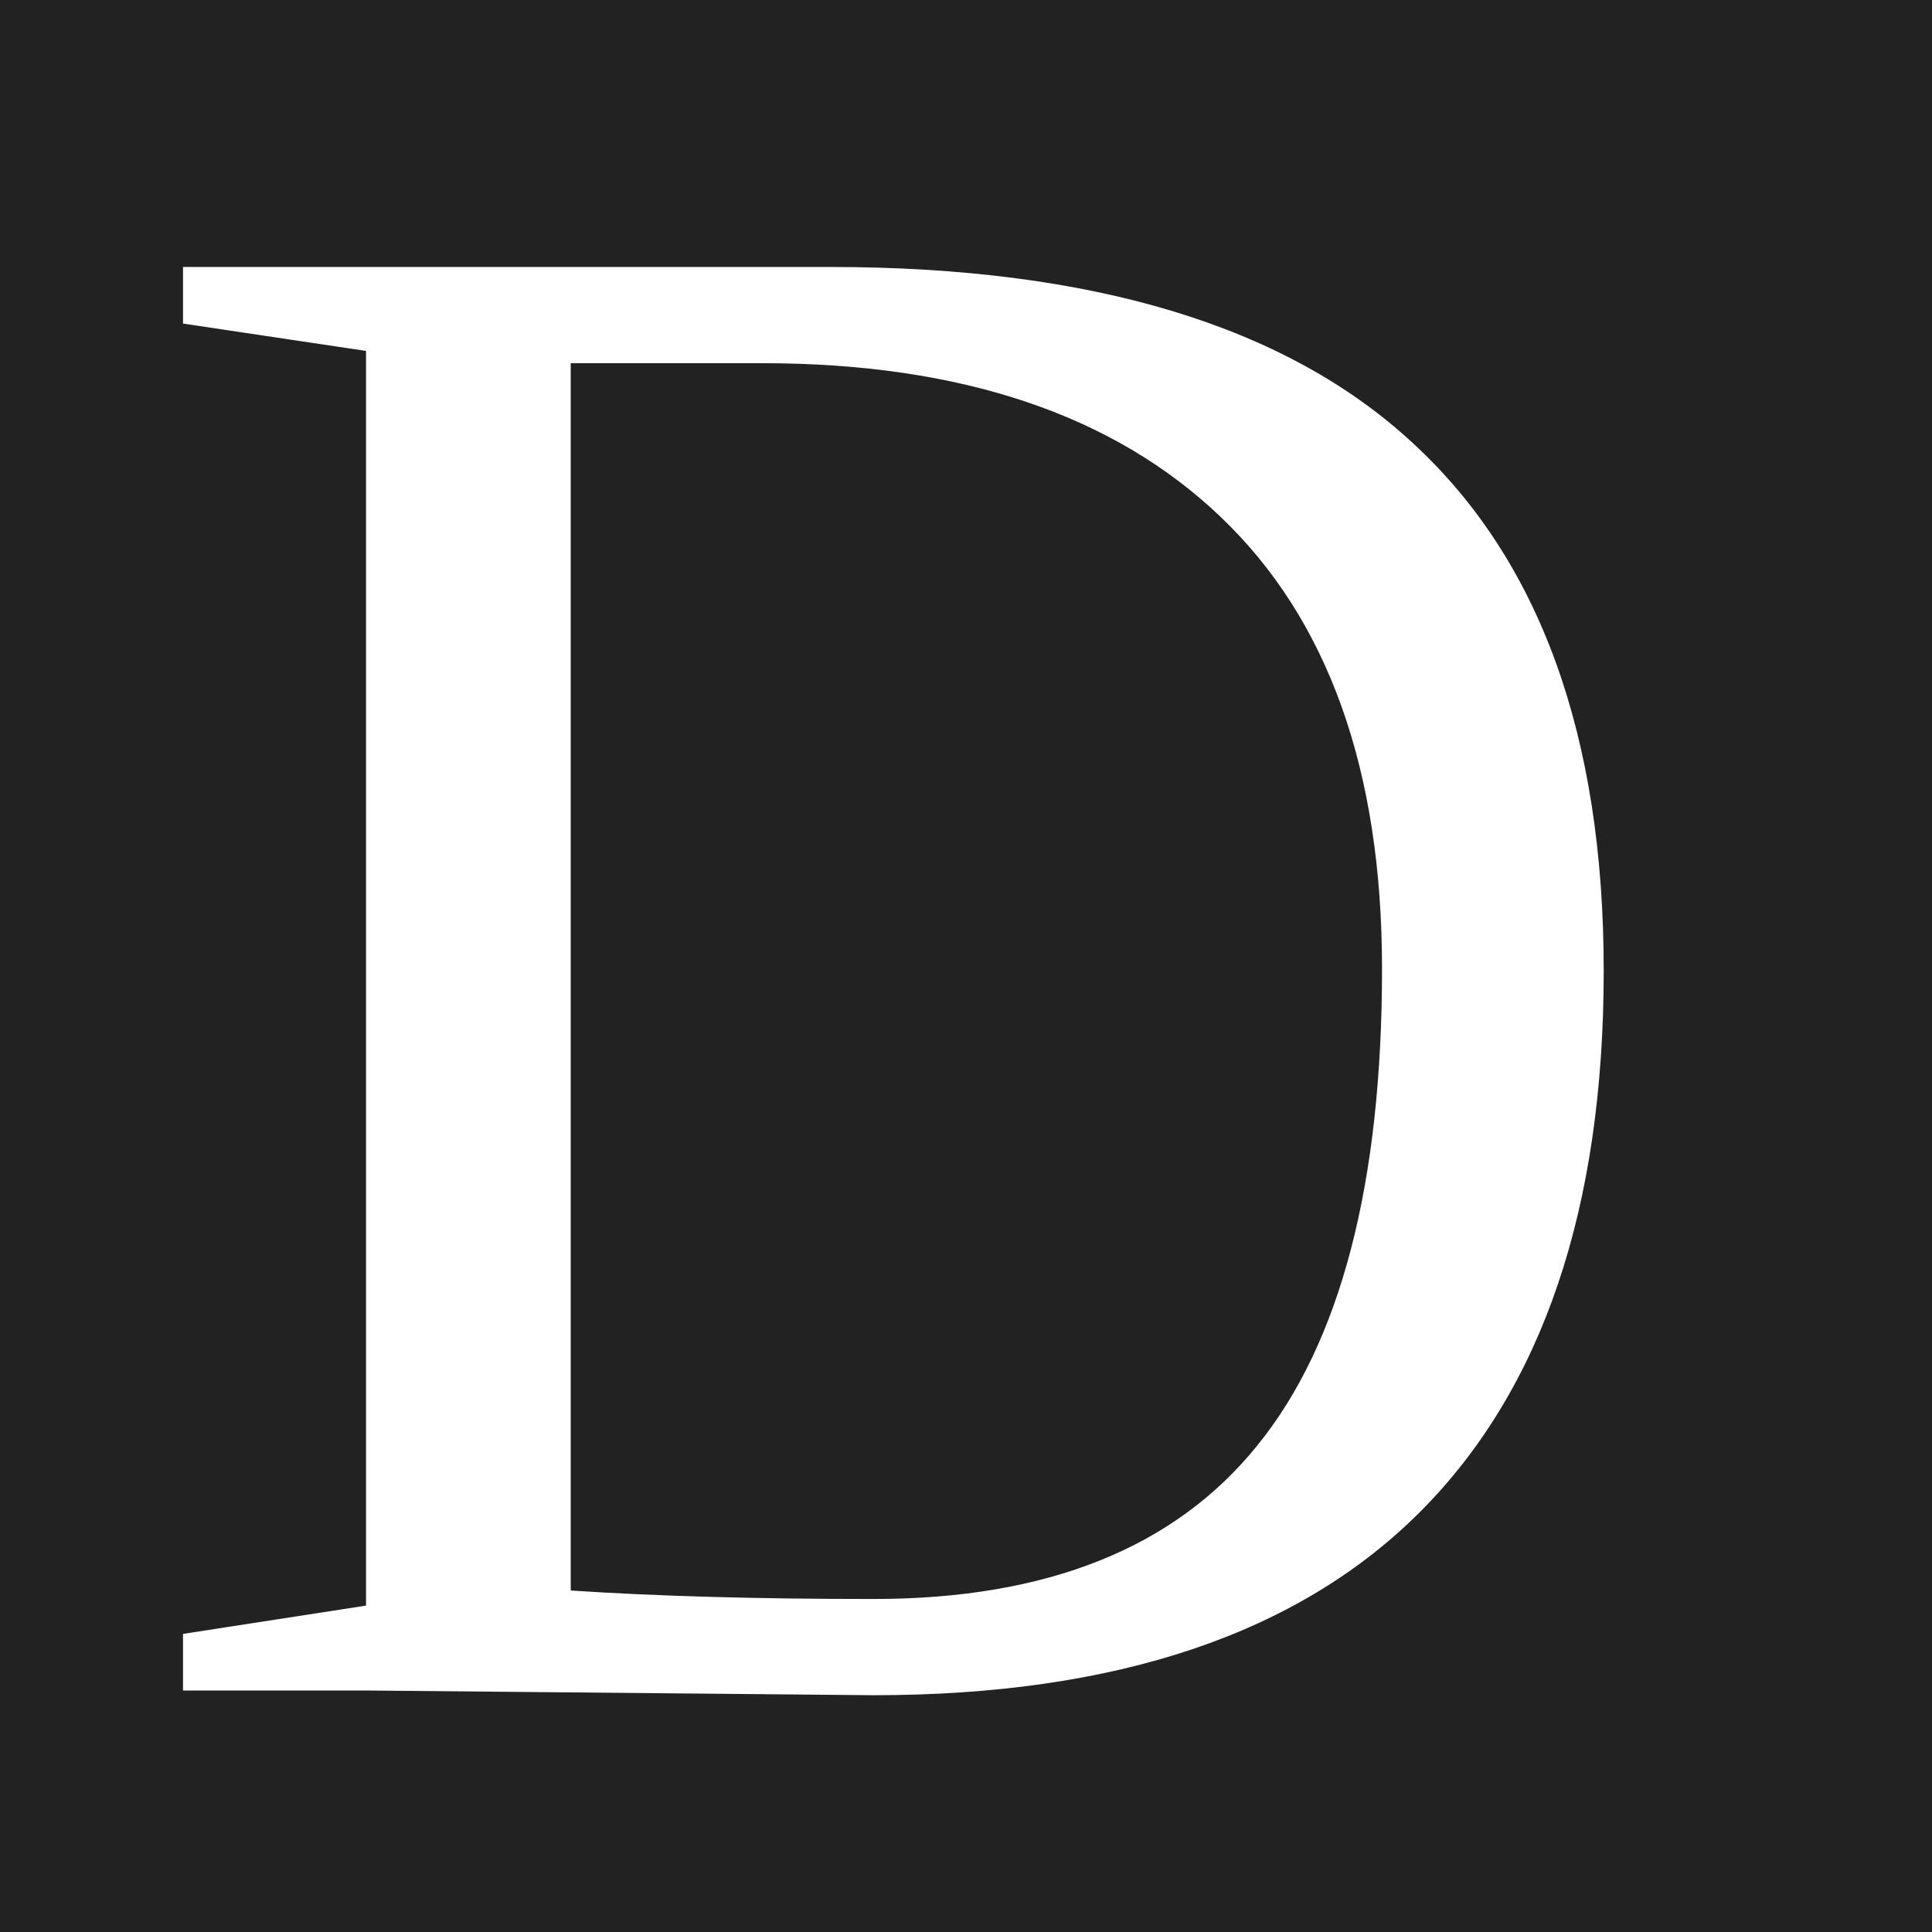
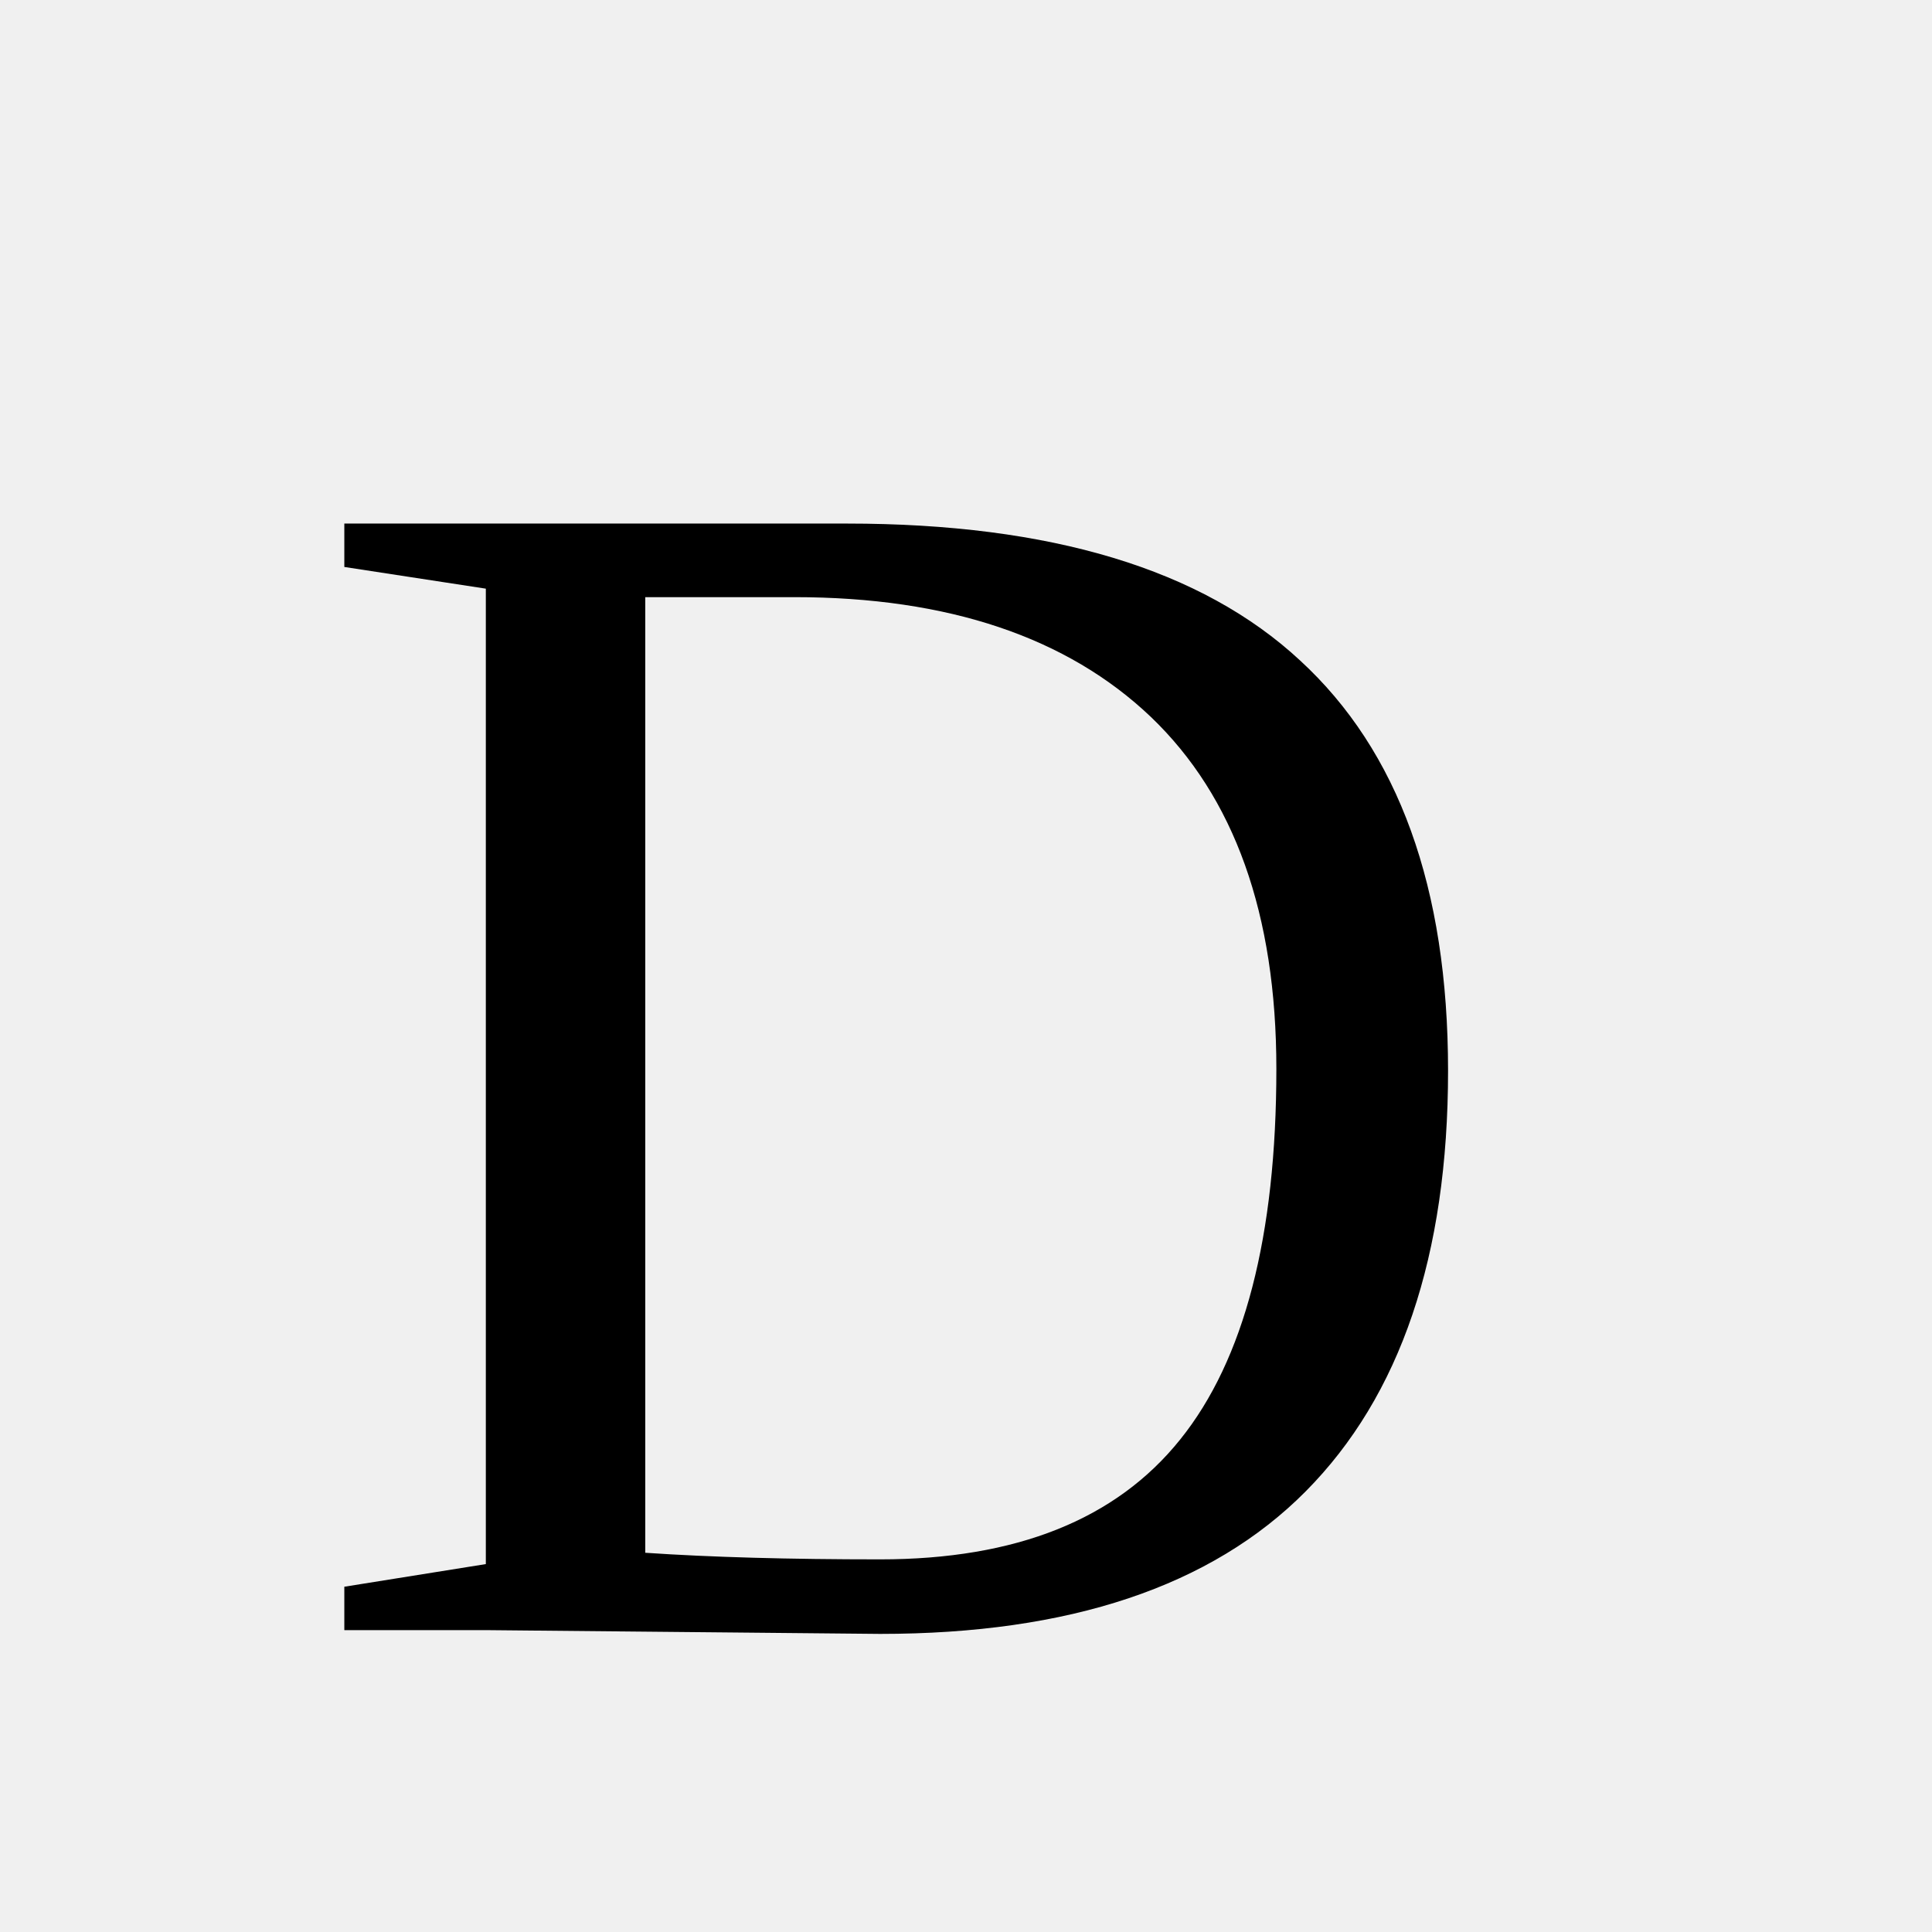
- <svg xmlns="http://www.w3.org/2000/svg" version="1.1" width="32" height="32">
-   <rect x="0" y="0" width="100%" height="100%" fill="#222" />
-   <text x="15" y="28" font-size="36" text-anchor="middle" fill="#fff">D</text>
+ <svg xmlns="http://www.w3.org/2000/svg" version="1.1" width="32" height="32" viewBox="0 0 32 32">
+   <style>
+     .df-active {
+       color: #369;
+     }
+   </style>
+   <text x="15" y="27" font-size="28" text-anchor="middle" class="df-active">D</text>
</svg>
